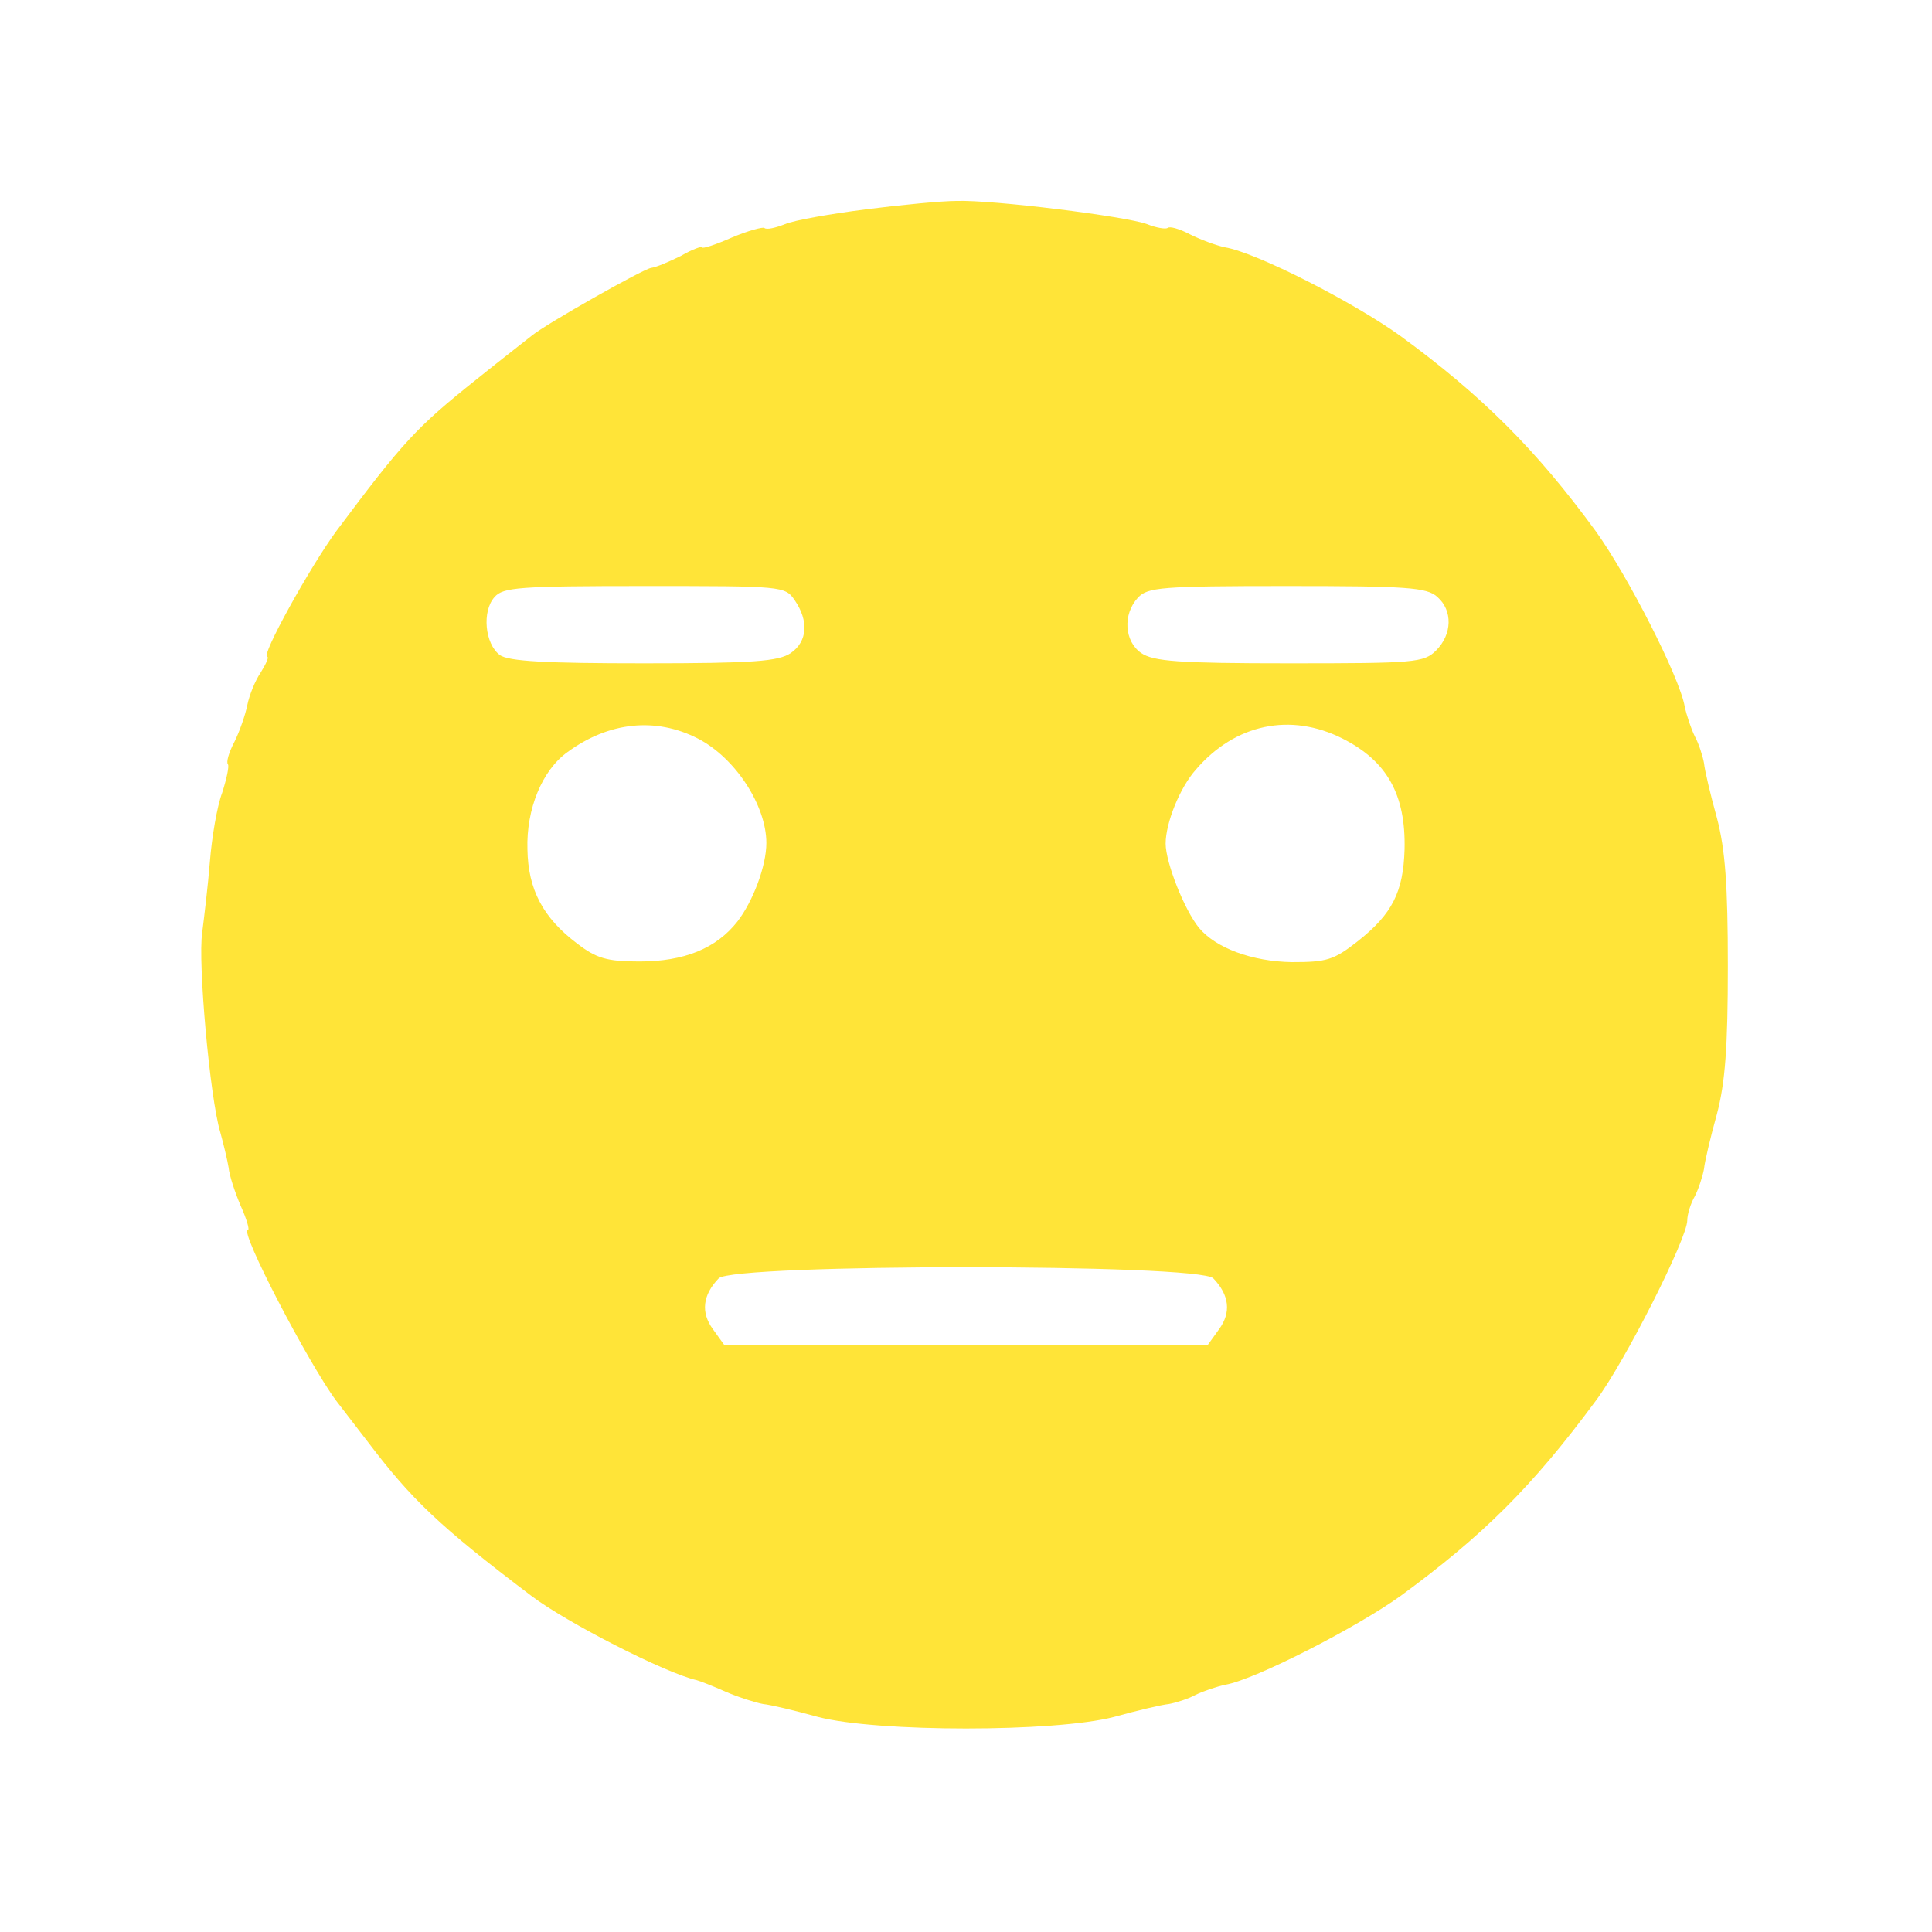
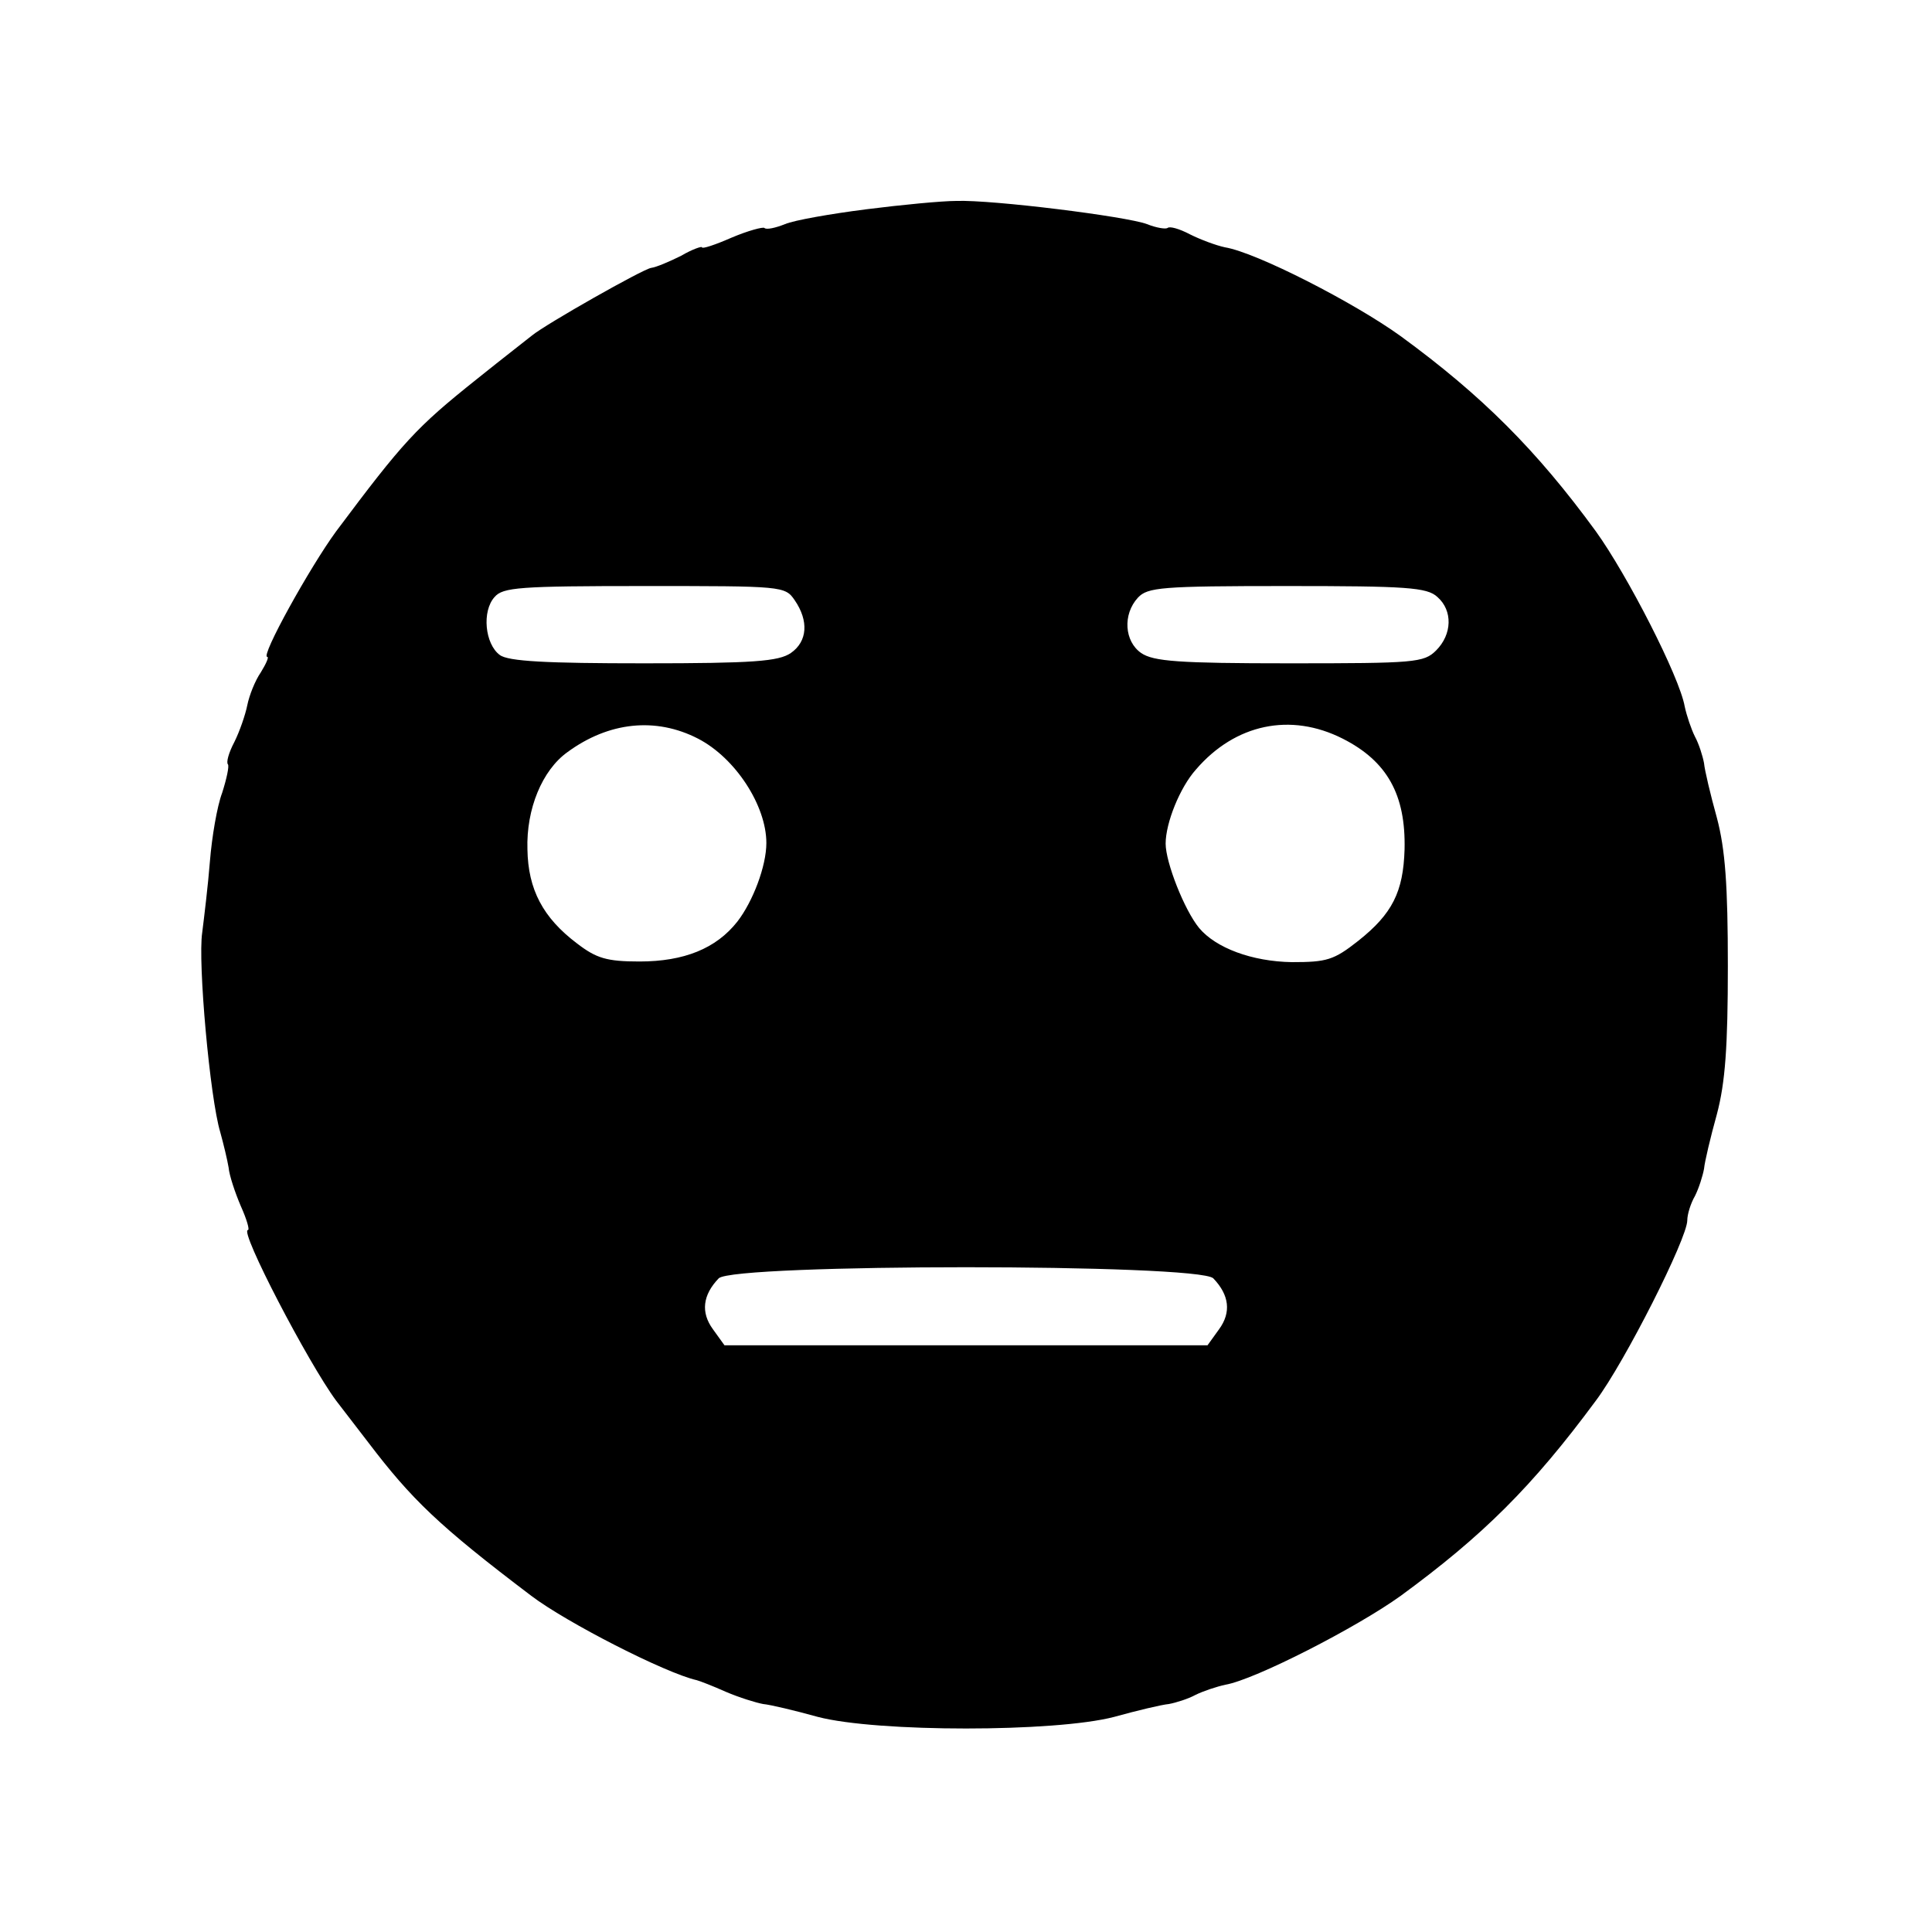
<svg xmlns="http://www.w3.org/2000/svg" version="1.0" width="300pt" height="300pt" viewBox="0 0 300 300" preserveAspectRatio="xMidYMid meet">
  <g transform="translate(0,300) scale(0.1,-0.1)" fill="#ffe438" stroke="none">
-     <path d="M1345 2675 c-55 -7 -112 -17 -126 -23 -15 -6 -29 -9 -32 -6 -2 2 -25 -4 -51 -15 -25 -11 -46 -18 -46 -15 0 2 -15 -3 -32 -13 -18 -9 -39 -18 -47 -19 -13 -2 -163 -87 -185 -105 -6 -5 -45 -35 -86 -68 -94 -75 -114 -97 -218 -236 -41 -56 -118 -195 -107 -195 3 0 -2 -11 -10 -24 -9 -13 -18 -36 -21 -51 -3 -15 -12 -41 -20 -57 -9 -17 -13 -32 -10 -35 2 -3 -2 -22 -9 -44 -8 -21 -16 -69 -19 -106 -3 -38 -9 -87 -12 -111 -7 -46 12 -257 28 -310 5 -18 11 -43 13 -55 1 -12 10 -39 19 -60 9 -20 14 -37 11 -37 -14 0 94 -207 137 -265 4 -5 27 -35 50 -65 67 -88 109 -129 253 -238 54 -41 208 -120 257 -131 4 -1 25 -9 45 -18 21 -9 47 -17 58 -19 11 -1 49 -10 85 -20 92 -24 368 -24 460 0 36 10 74 19 85 20 11 2 30 8 41 14 12 6 33 13 47 16 46 8 204 89 272 138 127 93 204 169 303 303 45 60 142 252 142 280 0 9 5 26 12 38 6 12 12 31 14 42 1 11 10 49 20 85 13 49 17 105 17 230 0 125 -4 181 -17 230 -10 36 -19 74 -20 85 -2 11 -8 30 -14 41 -6 12 -13 33 -16 47 -8 46 -89 204 -138 272 -92 126 -177 211 -303 303 -72 52 -224 130 -273 138 -14 3 -38 12 -54 20 -17 9 -32 13 -35 10 -3 -2 -17 0 -32 6 -32 12 -240 38 -296 36 -22 0 -85 -6 -140 -13z m-111 -607 c22 -32 20 -64 -6 -82 -19 -13 -58 -16 -228 -16 -151 0 -211 3 -224 13 -23 17 -28 68 -8 90 13 15 38 17 233 17 214 0 218 0 233 -22z m998 5 c24 -21 23 -58 -2 -83 -19 -19 -33 -20 -228 -20 -172 0 -211 3 -230 16 -26 18 -29 60 -5 86 15 16 36 18 231 18 186 0 218 -2 234 -17z m-1148 -220 c58 -30 106 -104 106 -162 0 -36 -21 -91 -45 -122 -33 -42 -83 -62 -152 -62 -51 0 -67 5 -97 28 -53 40 -76 84 -77 146 -2 63 23 123 62 151 64 47 137 55 203 21z m1001 0 c69 -35 98 -87 96 -172 -2 -66 -19 -100 -72 -142 -38 -30 -49 -33 -103 -33 -62 1 -118 22 -144 53 -23 28 -52 102 -52 131 0 32 22 87 47 115 61 71 147 89 228 48z m-201 -838 c25 -26 28 -53 9 -79 l-18 -25 -375 0 -375 0 -18 25 c-19 26 -16 53 9 79 23 23 745 23 768 0z" />
+     <path d="M1345 2675 c-55 -7 -112 -17 -126 -23 -15 -6 -29 -9 -32 -6 -2 2 -25 -4 -51 -15 -25 -11 -46 -18 -46 -15 0 2 -15 -3 -32 -13 -18 -9 -39 -18 -47 -19 -13 -2 -163 -87 -185 -105 -6 -5 -45 -35 -86 -68 -94 -75 -114 -97 -218 -236 -41 -56 -118 -195 -107 -195 3 0 -2 -11 -10 -24 -9 -13 -18 -36 -21 -51 -3 -15 -12 -41 -20 -57 -9 -17 -13 -32 -10 -35 2 -3 -2 -22 -9 -44 -8 -21 -16 -69 -19 -106 -3 -38 -9 -87 -12 -111 -7 -46 12 -257 28 -310 5 -18 11 -43 13 -55 1 -12 10 -39 19 -60 9 -20 14 -37 11 -37 -14 0 94 -207 137 -265 4 -5 27 -35 50 -65 67 -88 109 -129 253 -238 54 -41 208 -120 257 -131 4 -1 25 -9 45 -18 21 -9 47 -17 58 -19 11 -1 49 -10 85 -20 92 -24 368 -24 460 0 36 10 74 19 85 20 11 2 30 8 41 14 12 6 33 13 47 16 46 8 204 89 272 138 127 93 204 169 303 303 45 60 142 252 142 280 0 9 5 26 12 38 6 12 12 31 14 42 1 11 10 49 20 85 13 49 17 105 17 230 0 125 -4 181 -17 230 -10 36 -19 74 -20 85 -2 11 -8 30 -14 41 -6 12 -13 33 -16 47 -8 46 -89 204 -138 272 -92 126 -177 211 -303 303 -72 52 -224 130 -273 138 -14 3 -38 12 -54 20 -17 9 -32 13 -35 10 -3 -2 -17 0 -32 6 -32 12 -240 38 -296 36 -22 0 -85 -6 -140 -13z m-111 -607 c22 -32 20 -64 -6 -82 -19 -13 -58 -16 -228 -16 -151 0 -211 3 -224 13 -23 17 -28 68 -8 90 13 15 38 17 233 17 214 0 218 0 233 -22z m998 5 c24 -21 23 -58 -2 -83 -19 -19 -33 -20 -228 -20 -172 0 -211 3 -230 16 -26 18 -29 60 -5 86 15 16 36 18 231 18 186 0 218 -2 234 -17z m-1148 -220 c58 -30 106 -104 106 -162 0 -36 -21 -91 -45 -122 -33 -42 -83 -62 -152 -62 -51 0 -67 5 -97 28 -53 40 -76 84 -77 146 -2 63 23 123 62 151 64 47 137 55 203 21z m1001 0 c69 -35 98 -87 96 -172 -2 -66 -19 -100 -72 -142 -38 -30 -49 -33 -103 -33 -62 1 -118 22 -144 53 -23 28 -52 102 -52 131 0 32 22 87 47 115 61 71 147 89 228 48z m-201 -838 c25 -26 28 -53 9 -79 l-18 -25 -375 0 -375 0 -18 25 c-19 26 -16 53 9 79 23 23 745 23 768 0z" fill="#000000" />
  </g>
</svg>
